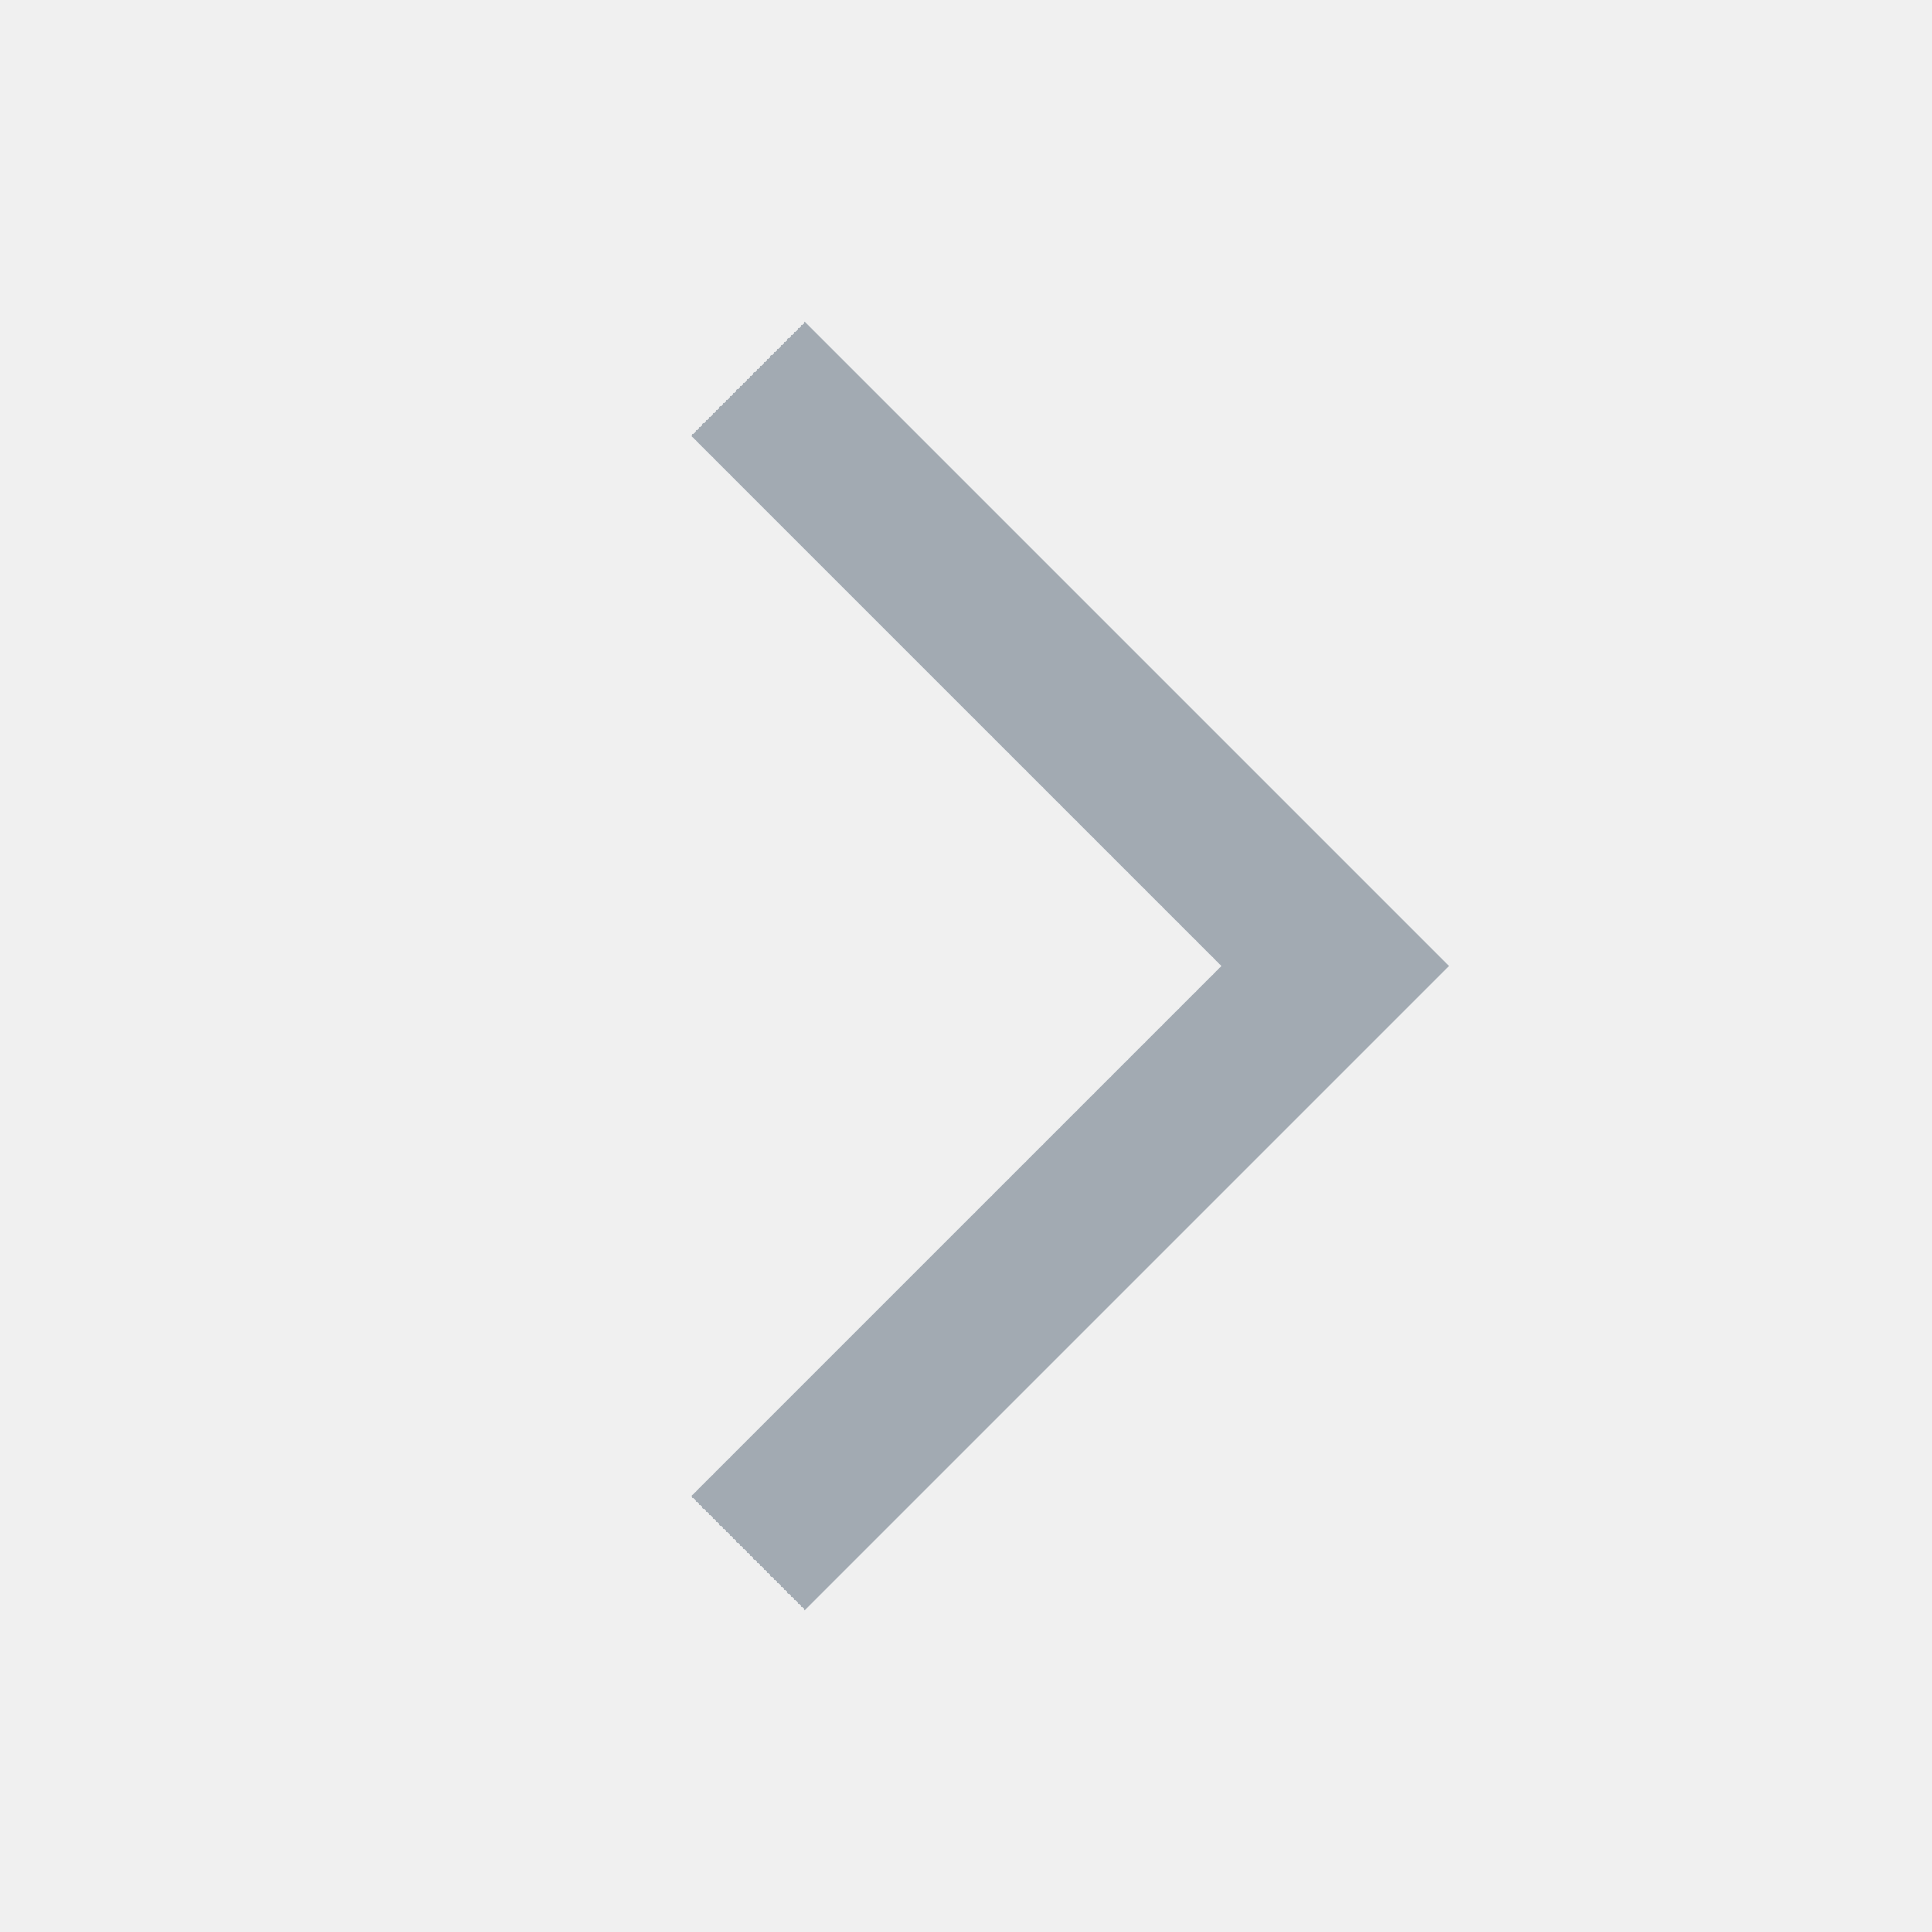
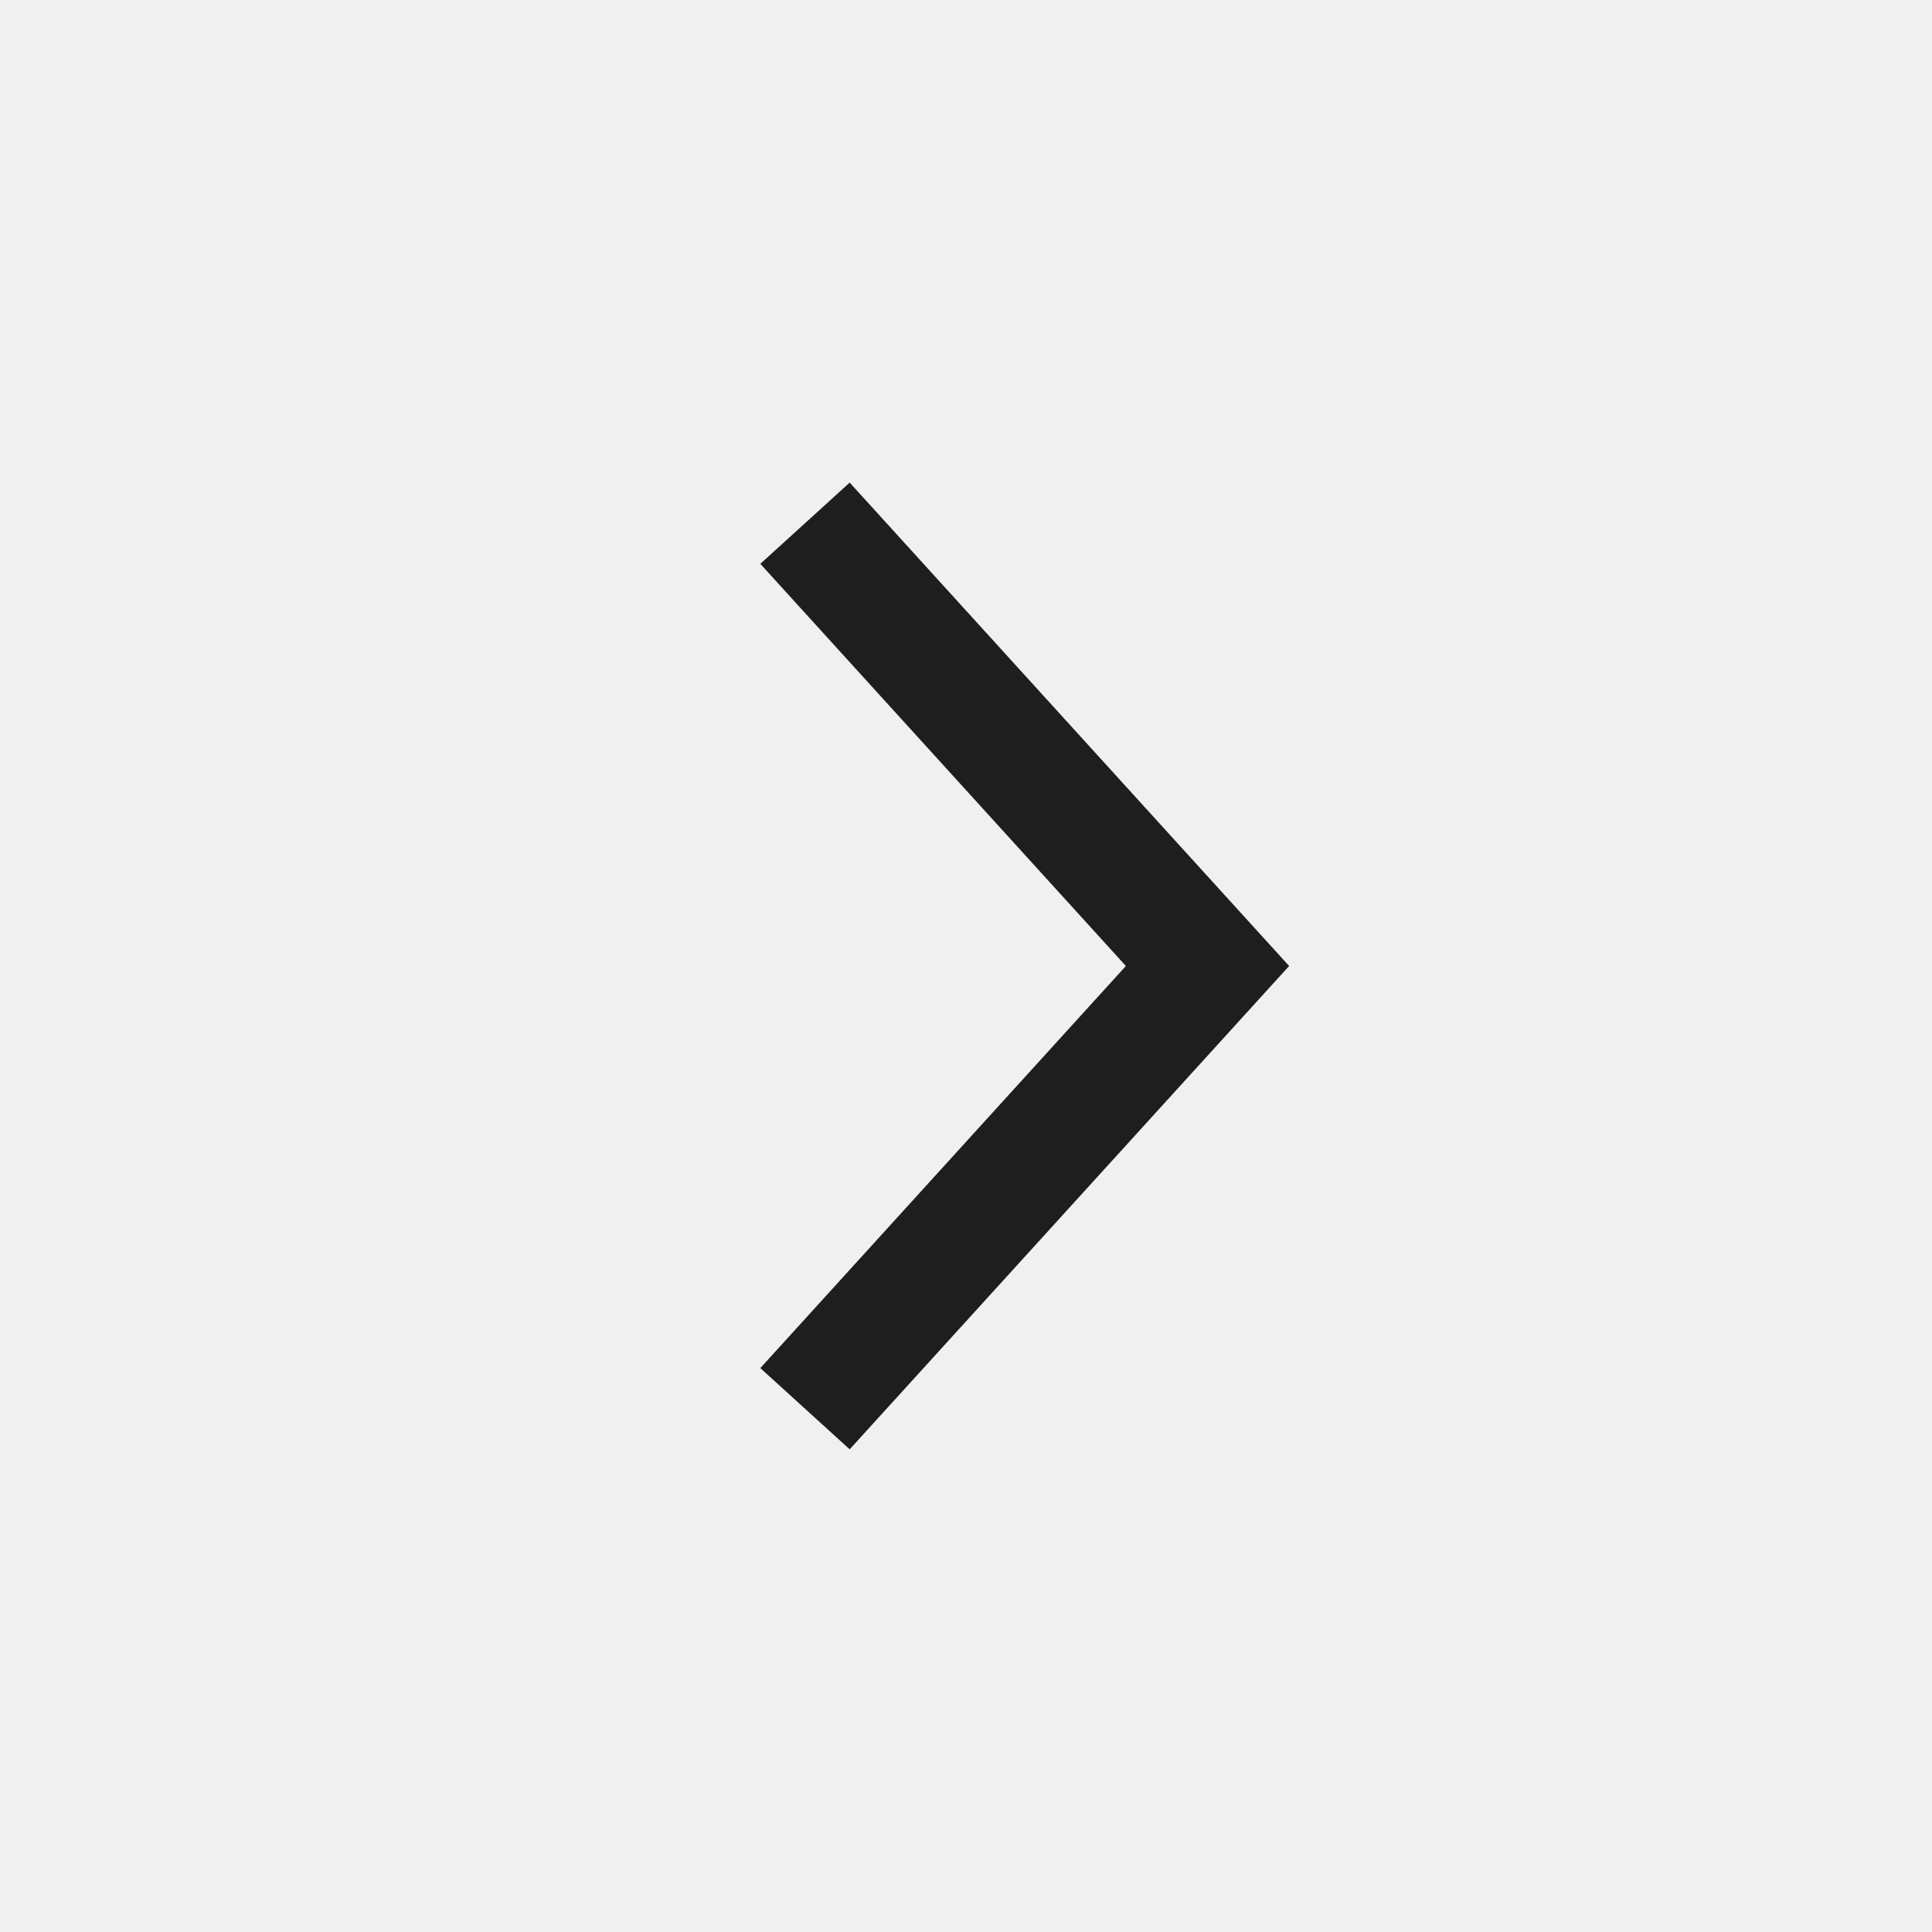
<svg xmlns="http://www.w3.org/2000/svg" width="24" height="24" viewBox="0 0 24 24" fill="none">
-   <mask id="mask0_0_744" style="mask-type:alpha" maskUnits="userSpaceOnUse" x="8" y="4" width="10" height="16">
-     <path d="M10 20L18 12L10 4L8.586 5.414L15.172 12L8.586 18.586L10 20Z" fill="white" />
-   </mask>
-   <g mask="url(#mask0_0_744)">
-     <rect width="24" height="24" fill="#A2AAB2" />
-   </g>
+   <path fill-rule="evenodd" clip-rule="evenodd" d="M10.555 5.995L16.014 12L10.555 18.004L9.445 16.995L13.986 12L9.445 7.004L10.555 5.995Z" fill="#1E1E1E" />
</svg>
